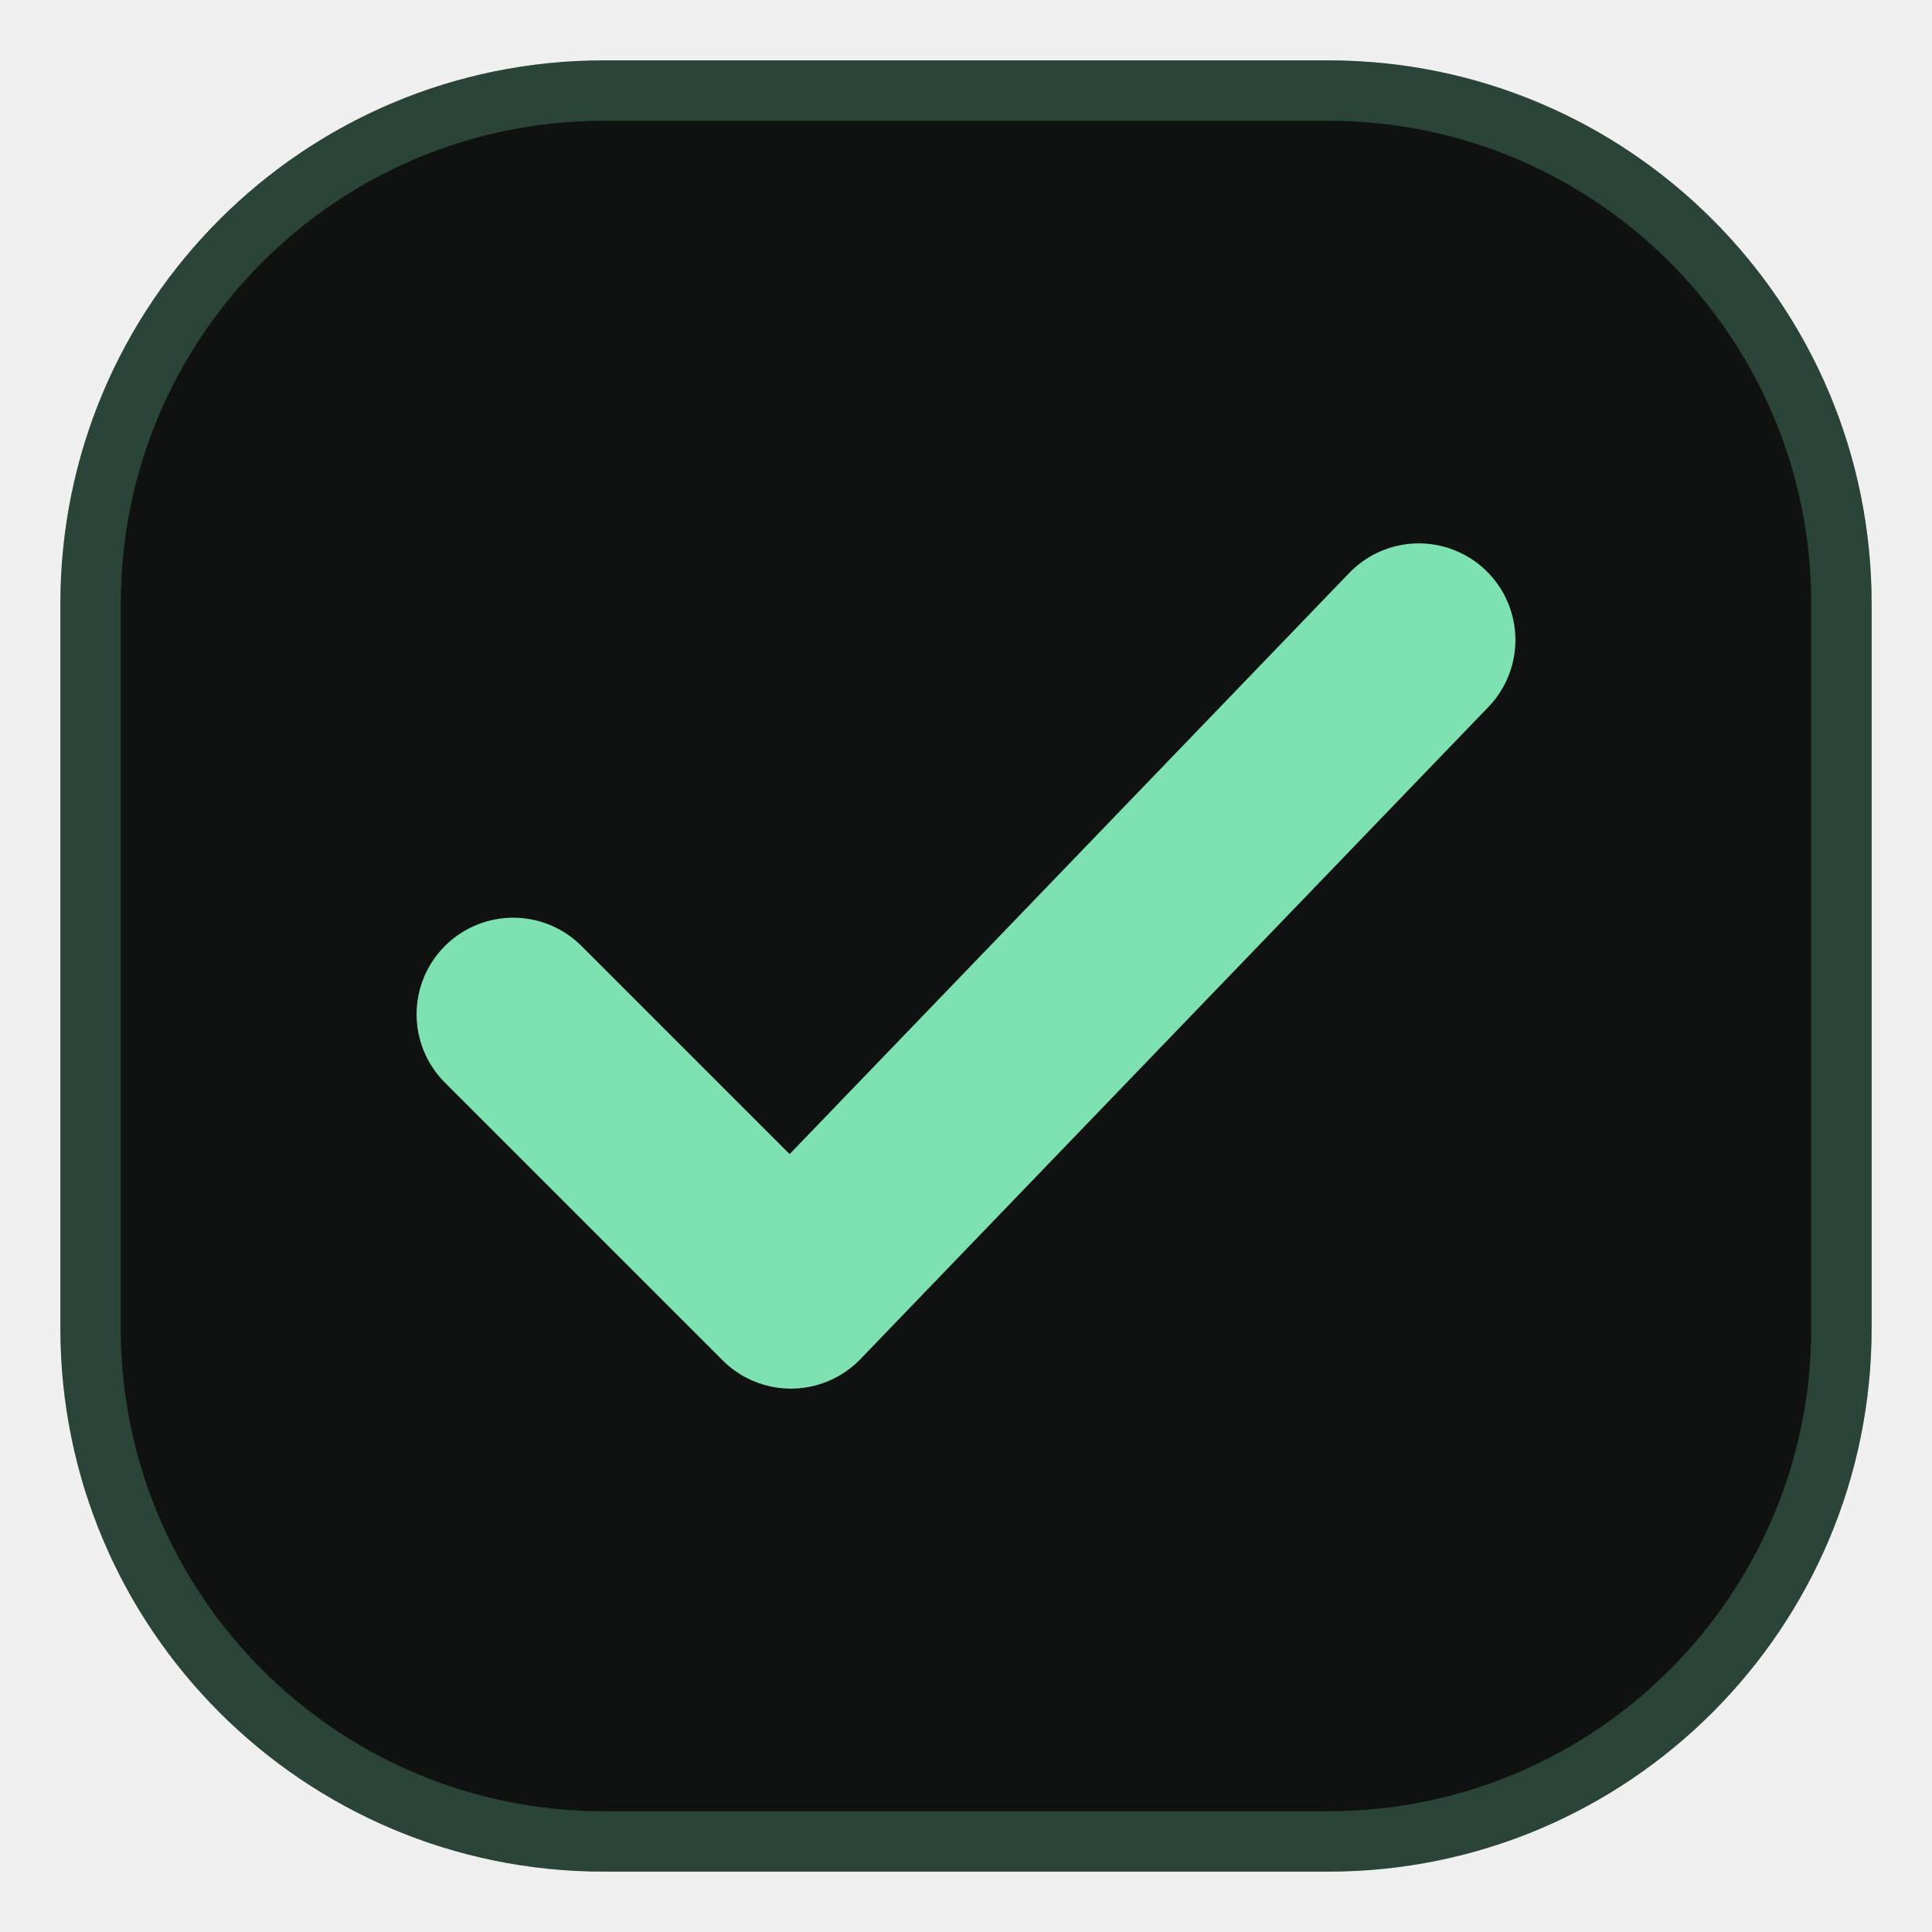
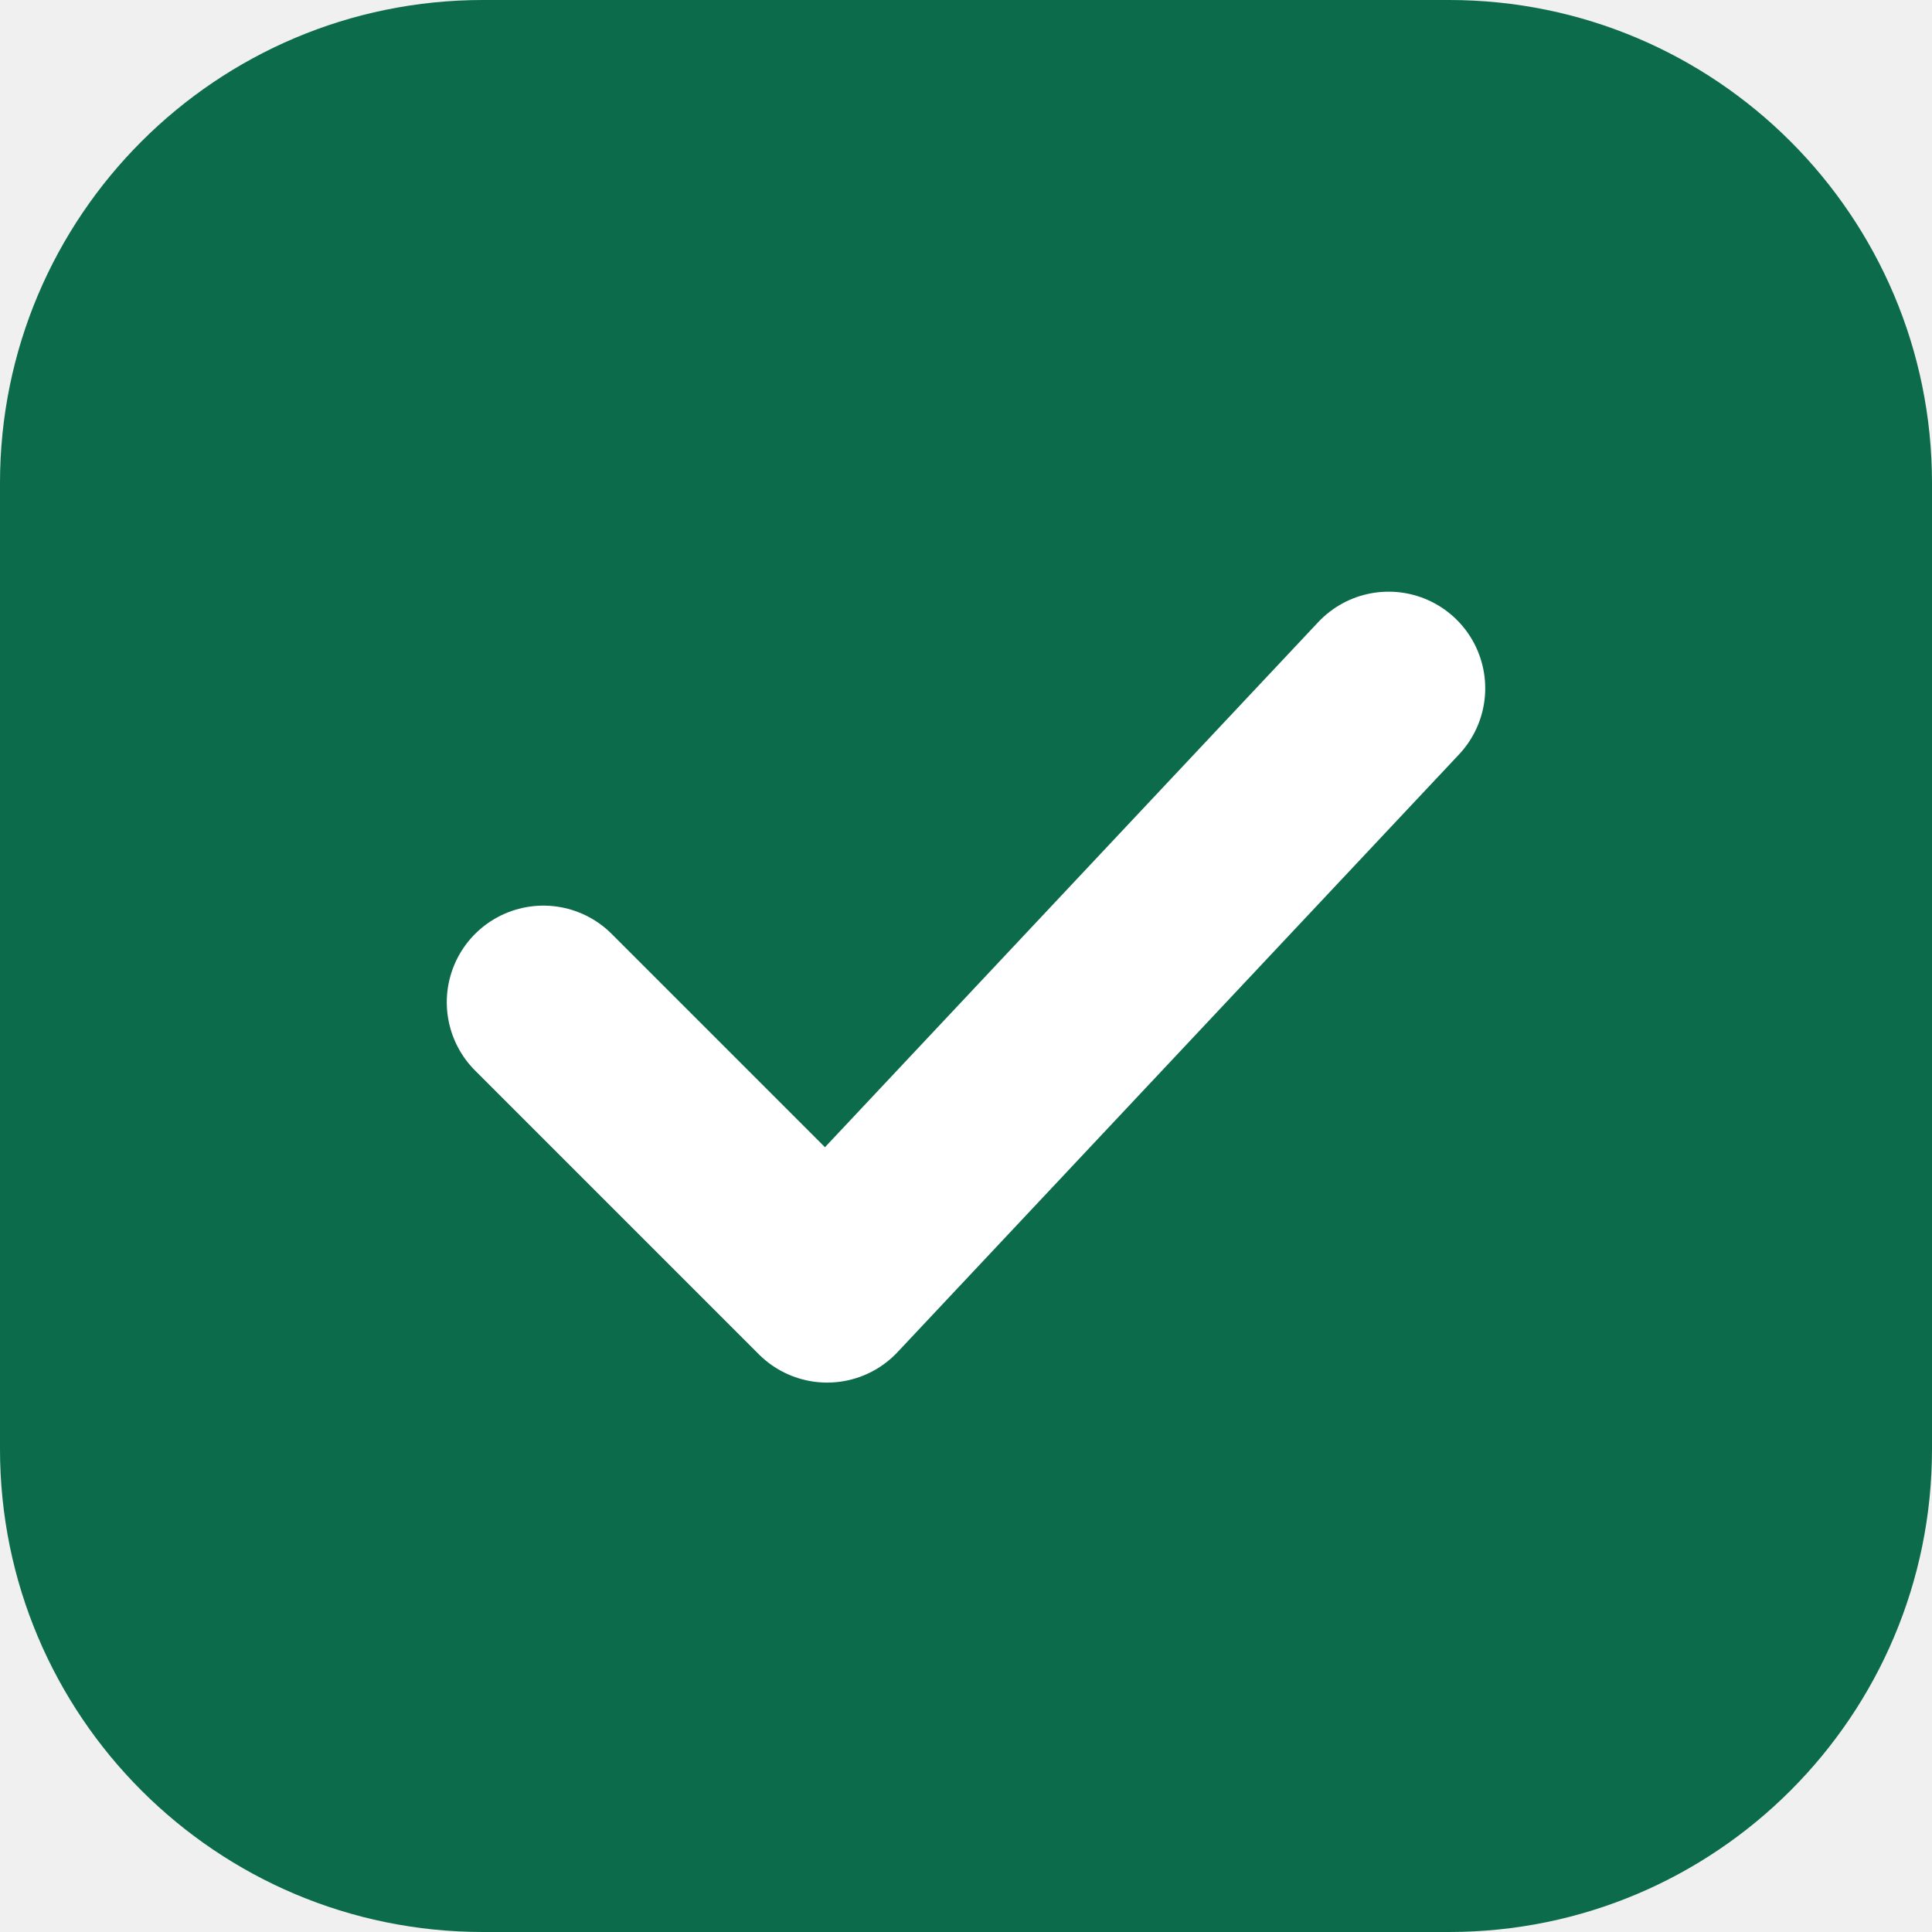
<svg xmlns="http://www.w3.org/2000/svg" viewBox="0 0 32 32">
-   <rect x="1" y="1" width="30" height="30" rx="9" fill="#0f1210" />
-   <rect x="1.5" y="1.5" width="29" height="29" rx="8.5" fill="none" stroke="#7ee2b0" stroke-opacity=".25" />
-   <path class="mark-check" pathLength="1" d="M8.5 16.8l4.6 4.6L23.5 10.6" fill="none" stroke="#7ee2b0" stroke-width="3.2" stroke-linecap="round" stroke-linejoin="round" />
+   <rect width="32" height="32" rx="8" fill="#0b6b4b" />
+   <path d="M9 16.6l4.7 4.7L23 11.4" fill="none" stroke="#fff" stroke-width="3.2" stroke-linecap="round" stroke-linejoin="round" />
</svg>
